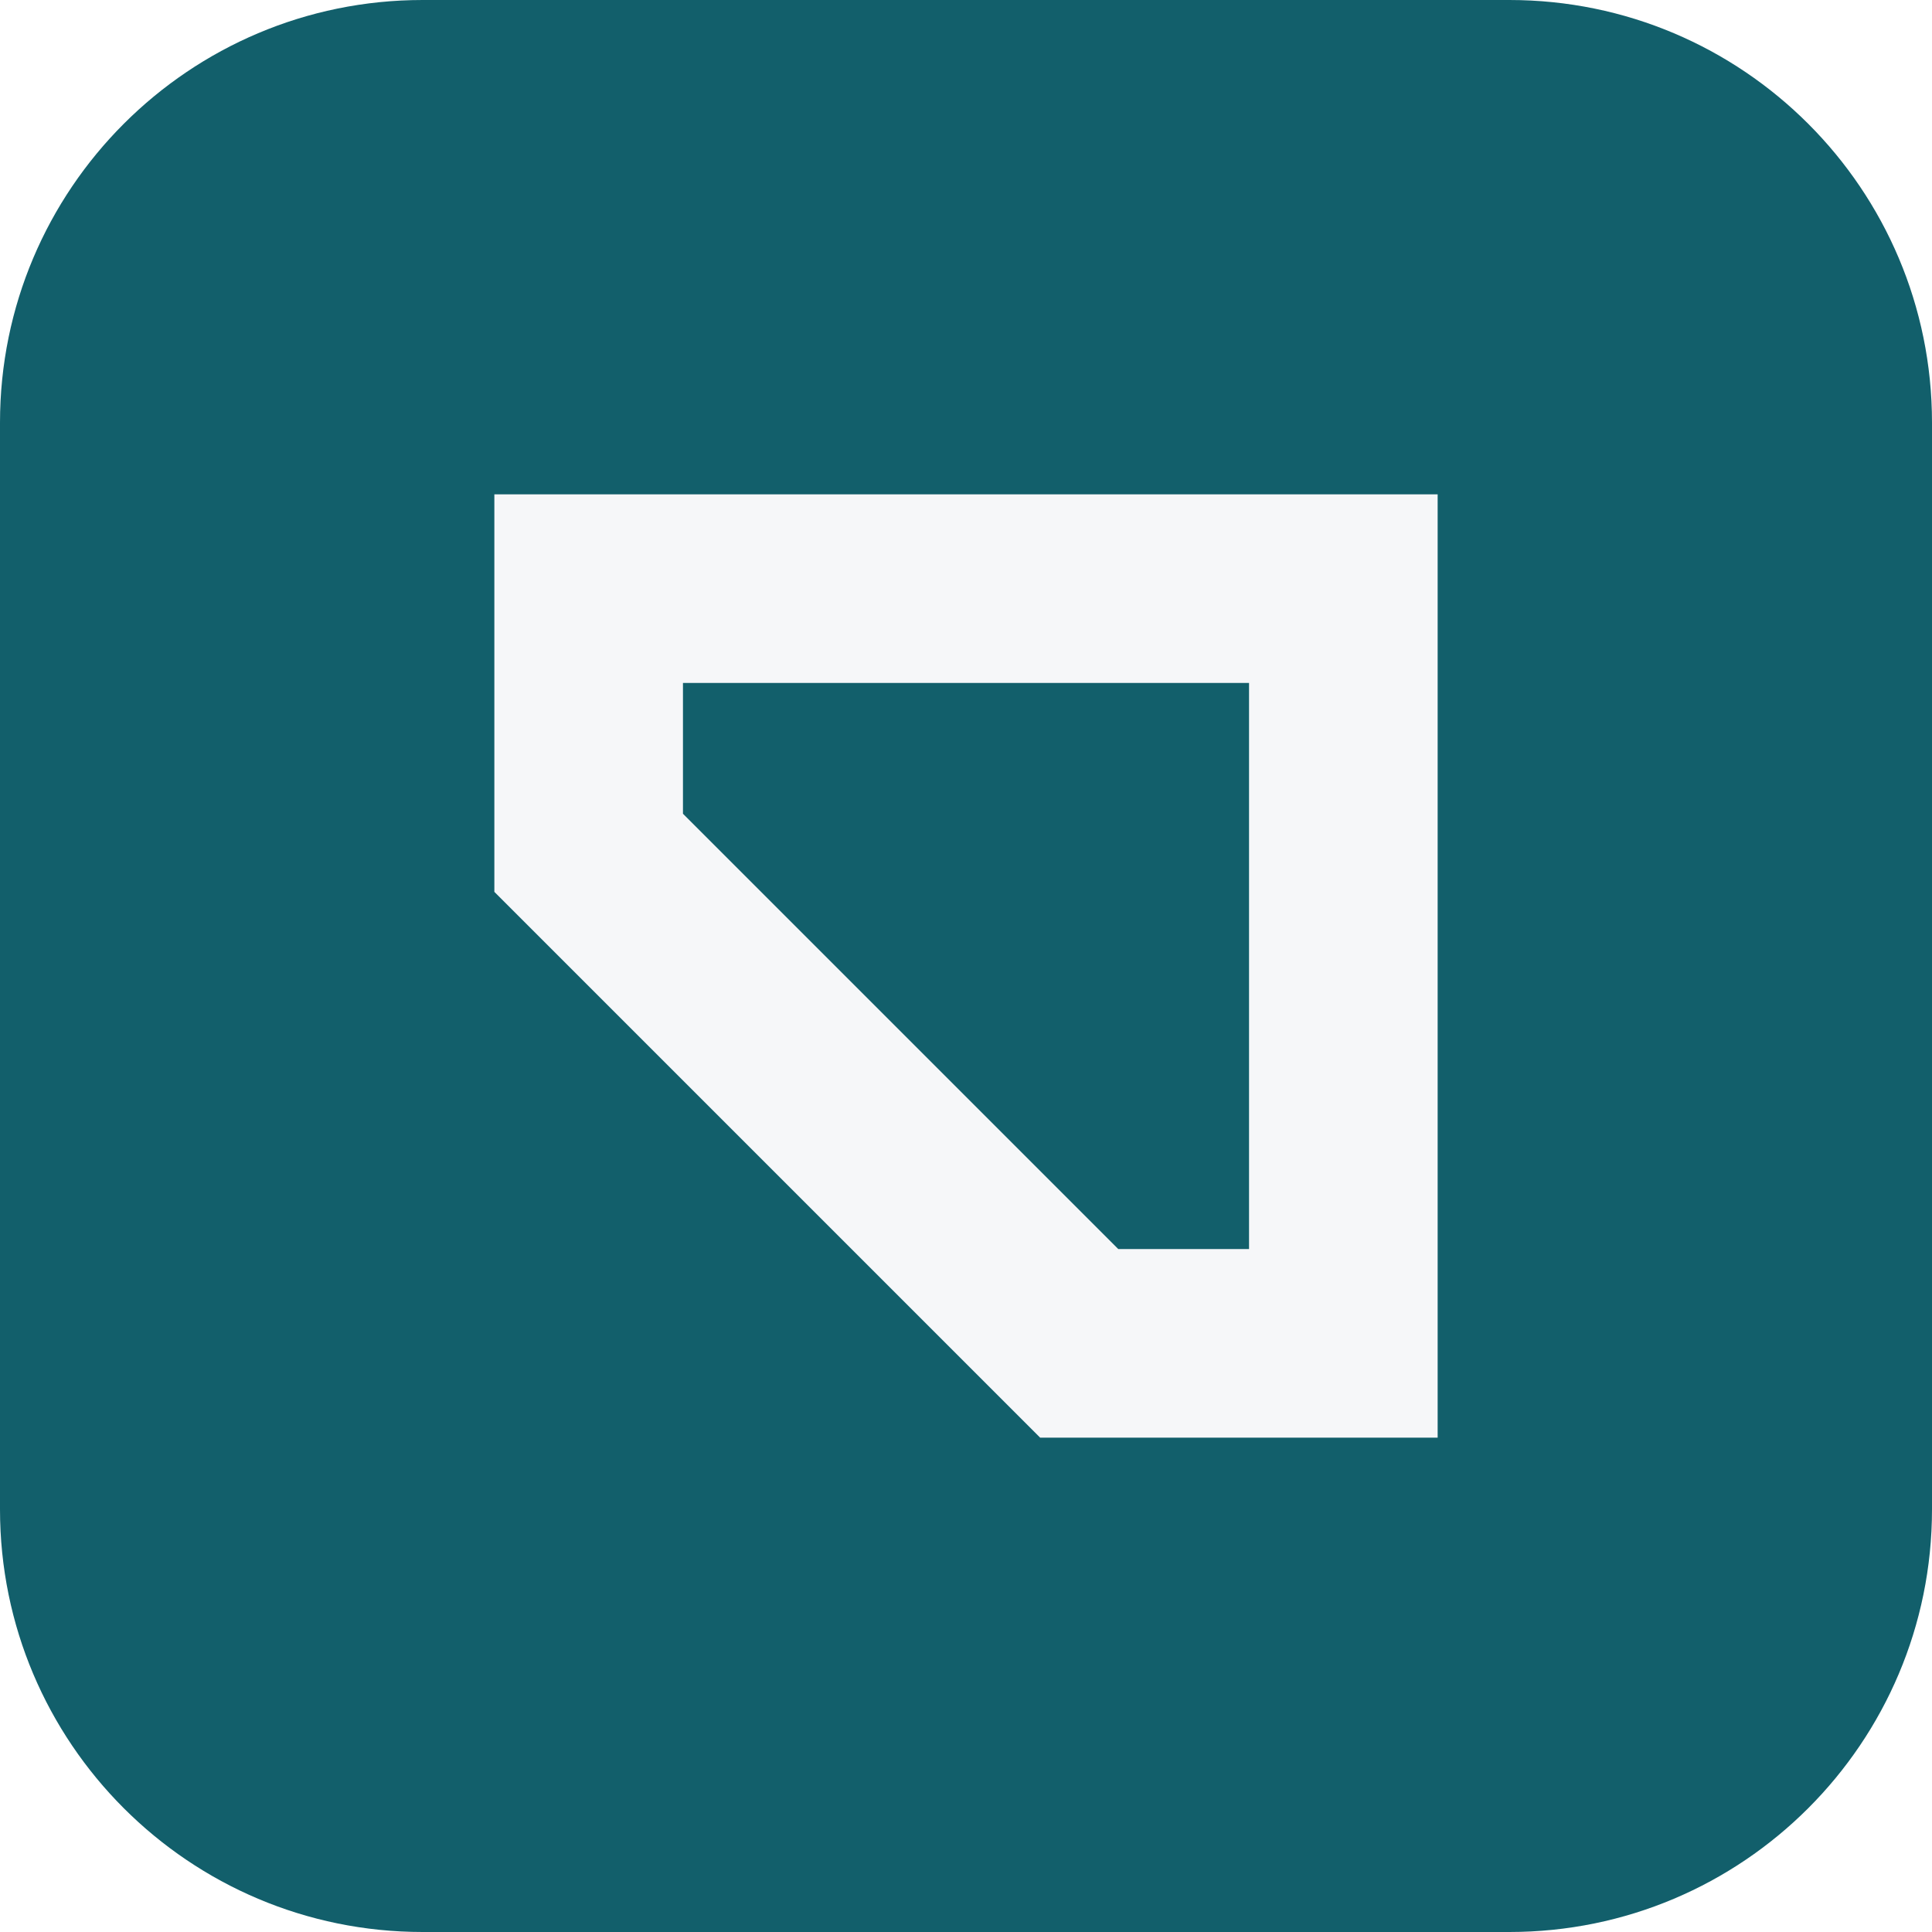
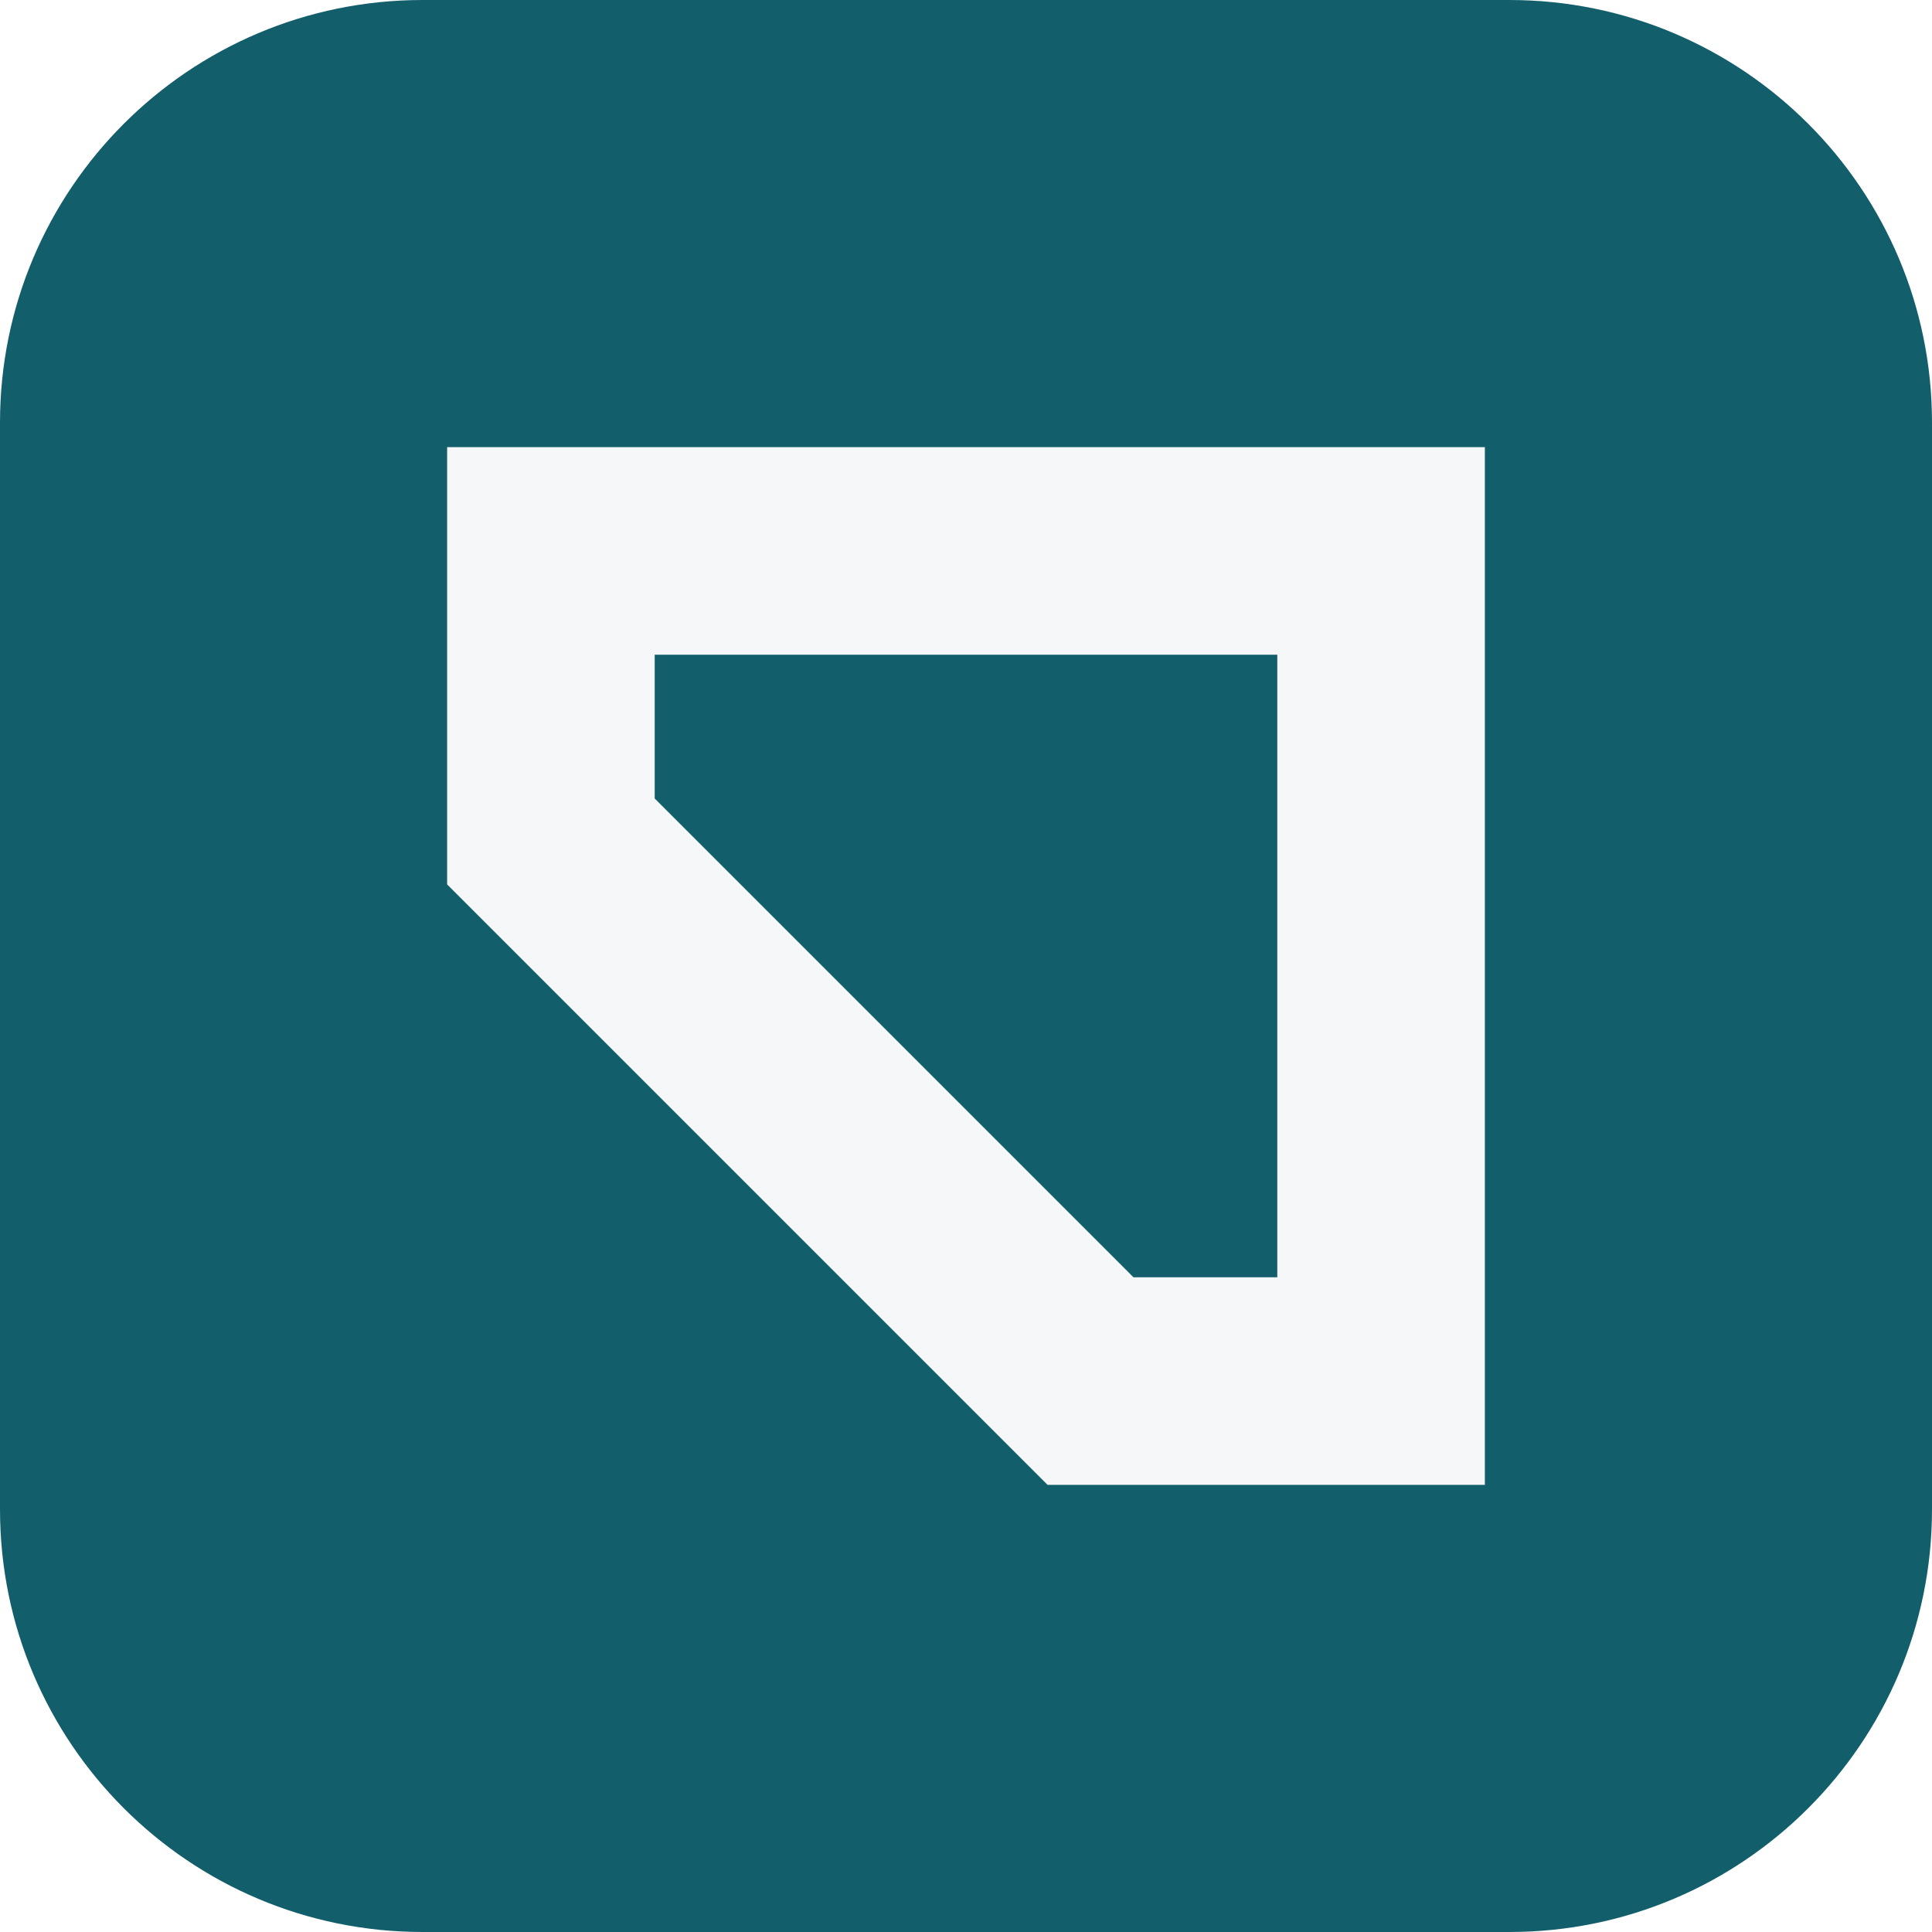
<svg xmlns="http://www.w3.org/2000/svg" viewBox="0 0 32 32" width="32" height="32" role="img" aria-label="Metistry">
-   <rect width="32" height="32" rx="7" fill="#125f6b" />
-   <polygon points="8.188,8.188 23.812,8.188 23.812,23.812 17.228,23.812 8.188,14.772" fill="#f6f7f9" />
-   <polygon points="11.312,11.312 20.688,11.312 20.688,20.688 18.522,20.688 11.312,13.478" fill="#125f6b" />
+   <rect x="0" y="0" width="32" height="32" rx="7" fill="#125f6b" />
+   <polygon points="7.406,7.406 24.594,7.406 24.594,24.594 17.351,24.594 7.406,14.649" fill="#f6f7f9" />
+   <polygon points="10.844,10.844 21.156,10.844 21.156,21.156 18.774,21.156 10.844,13.226" fill="#125f6b" />
</svg>
